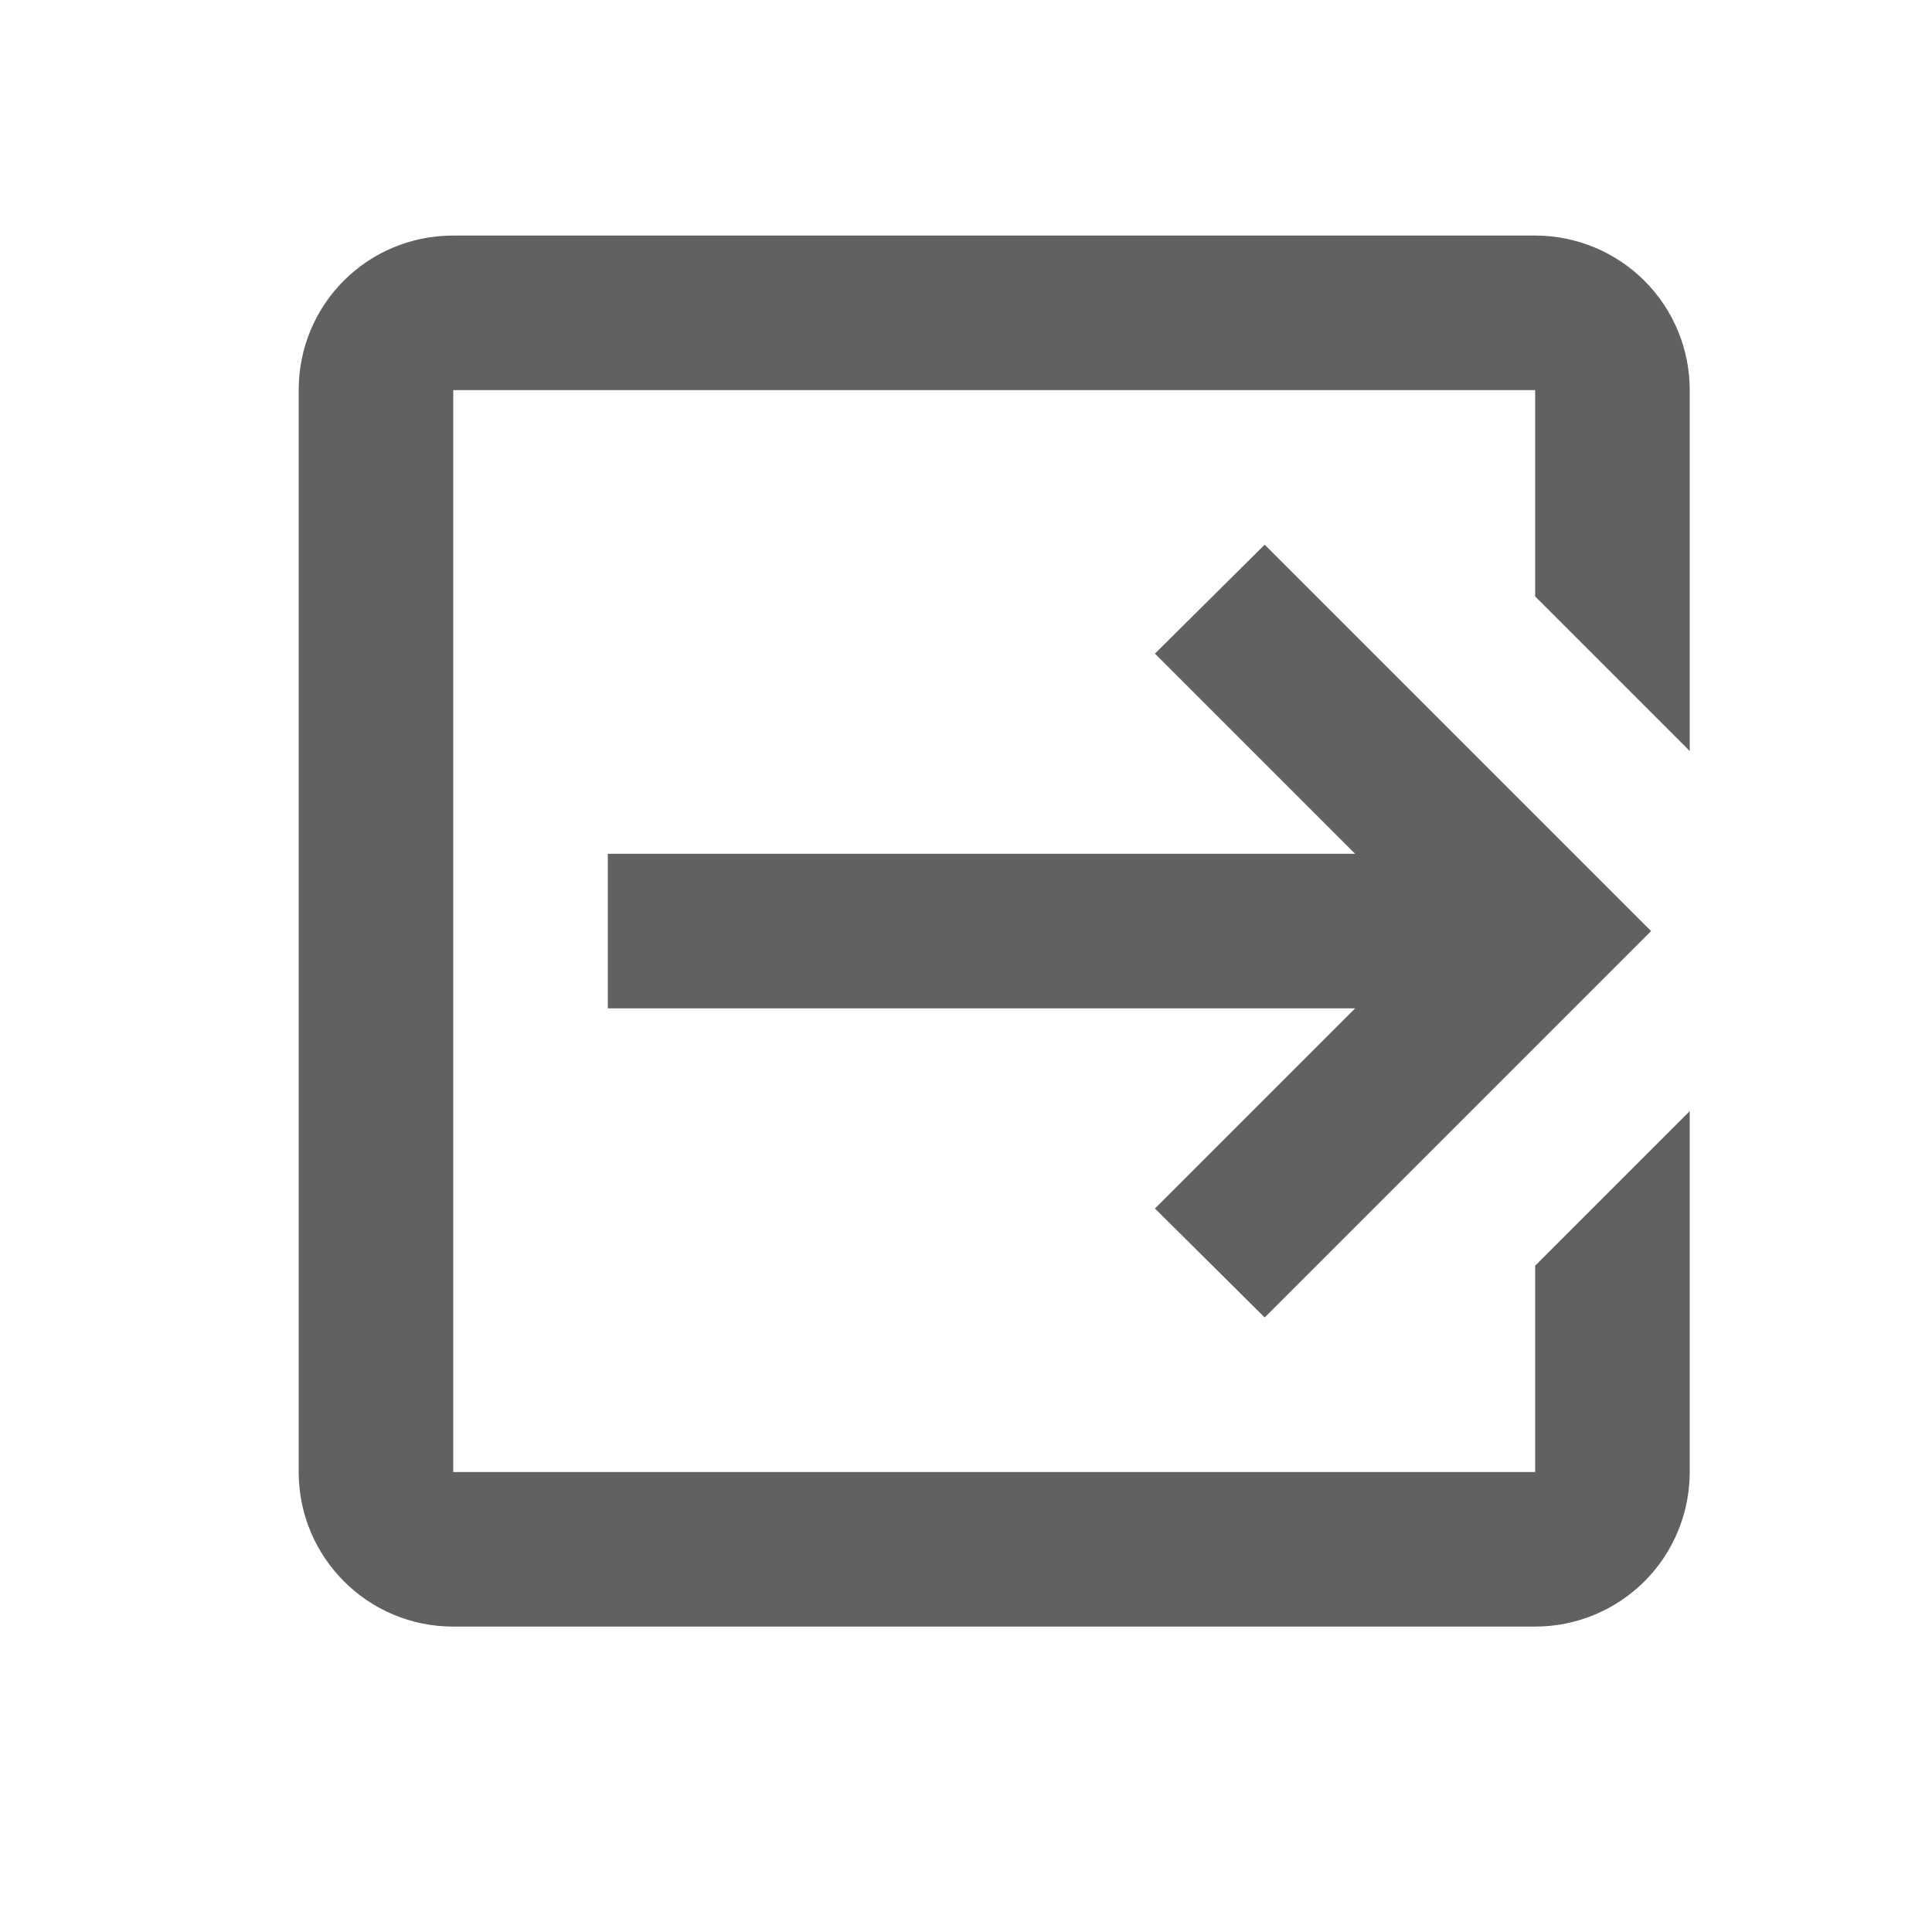
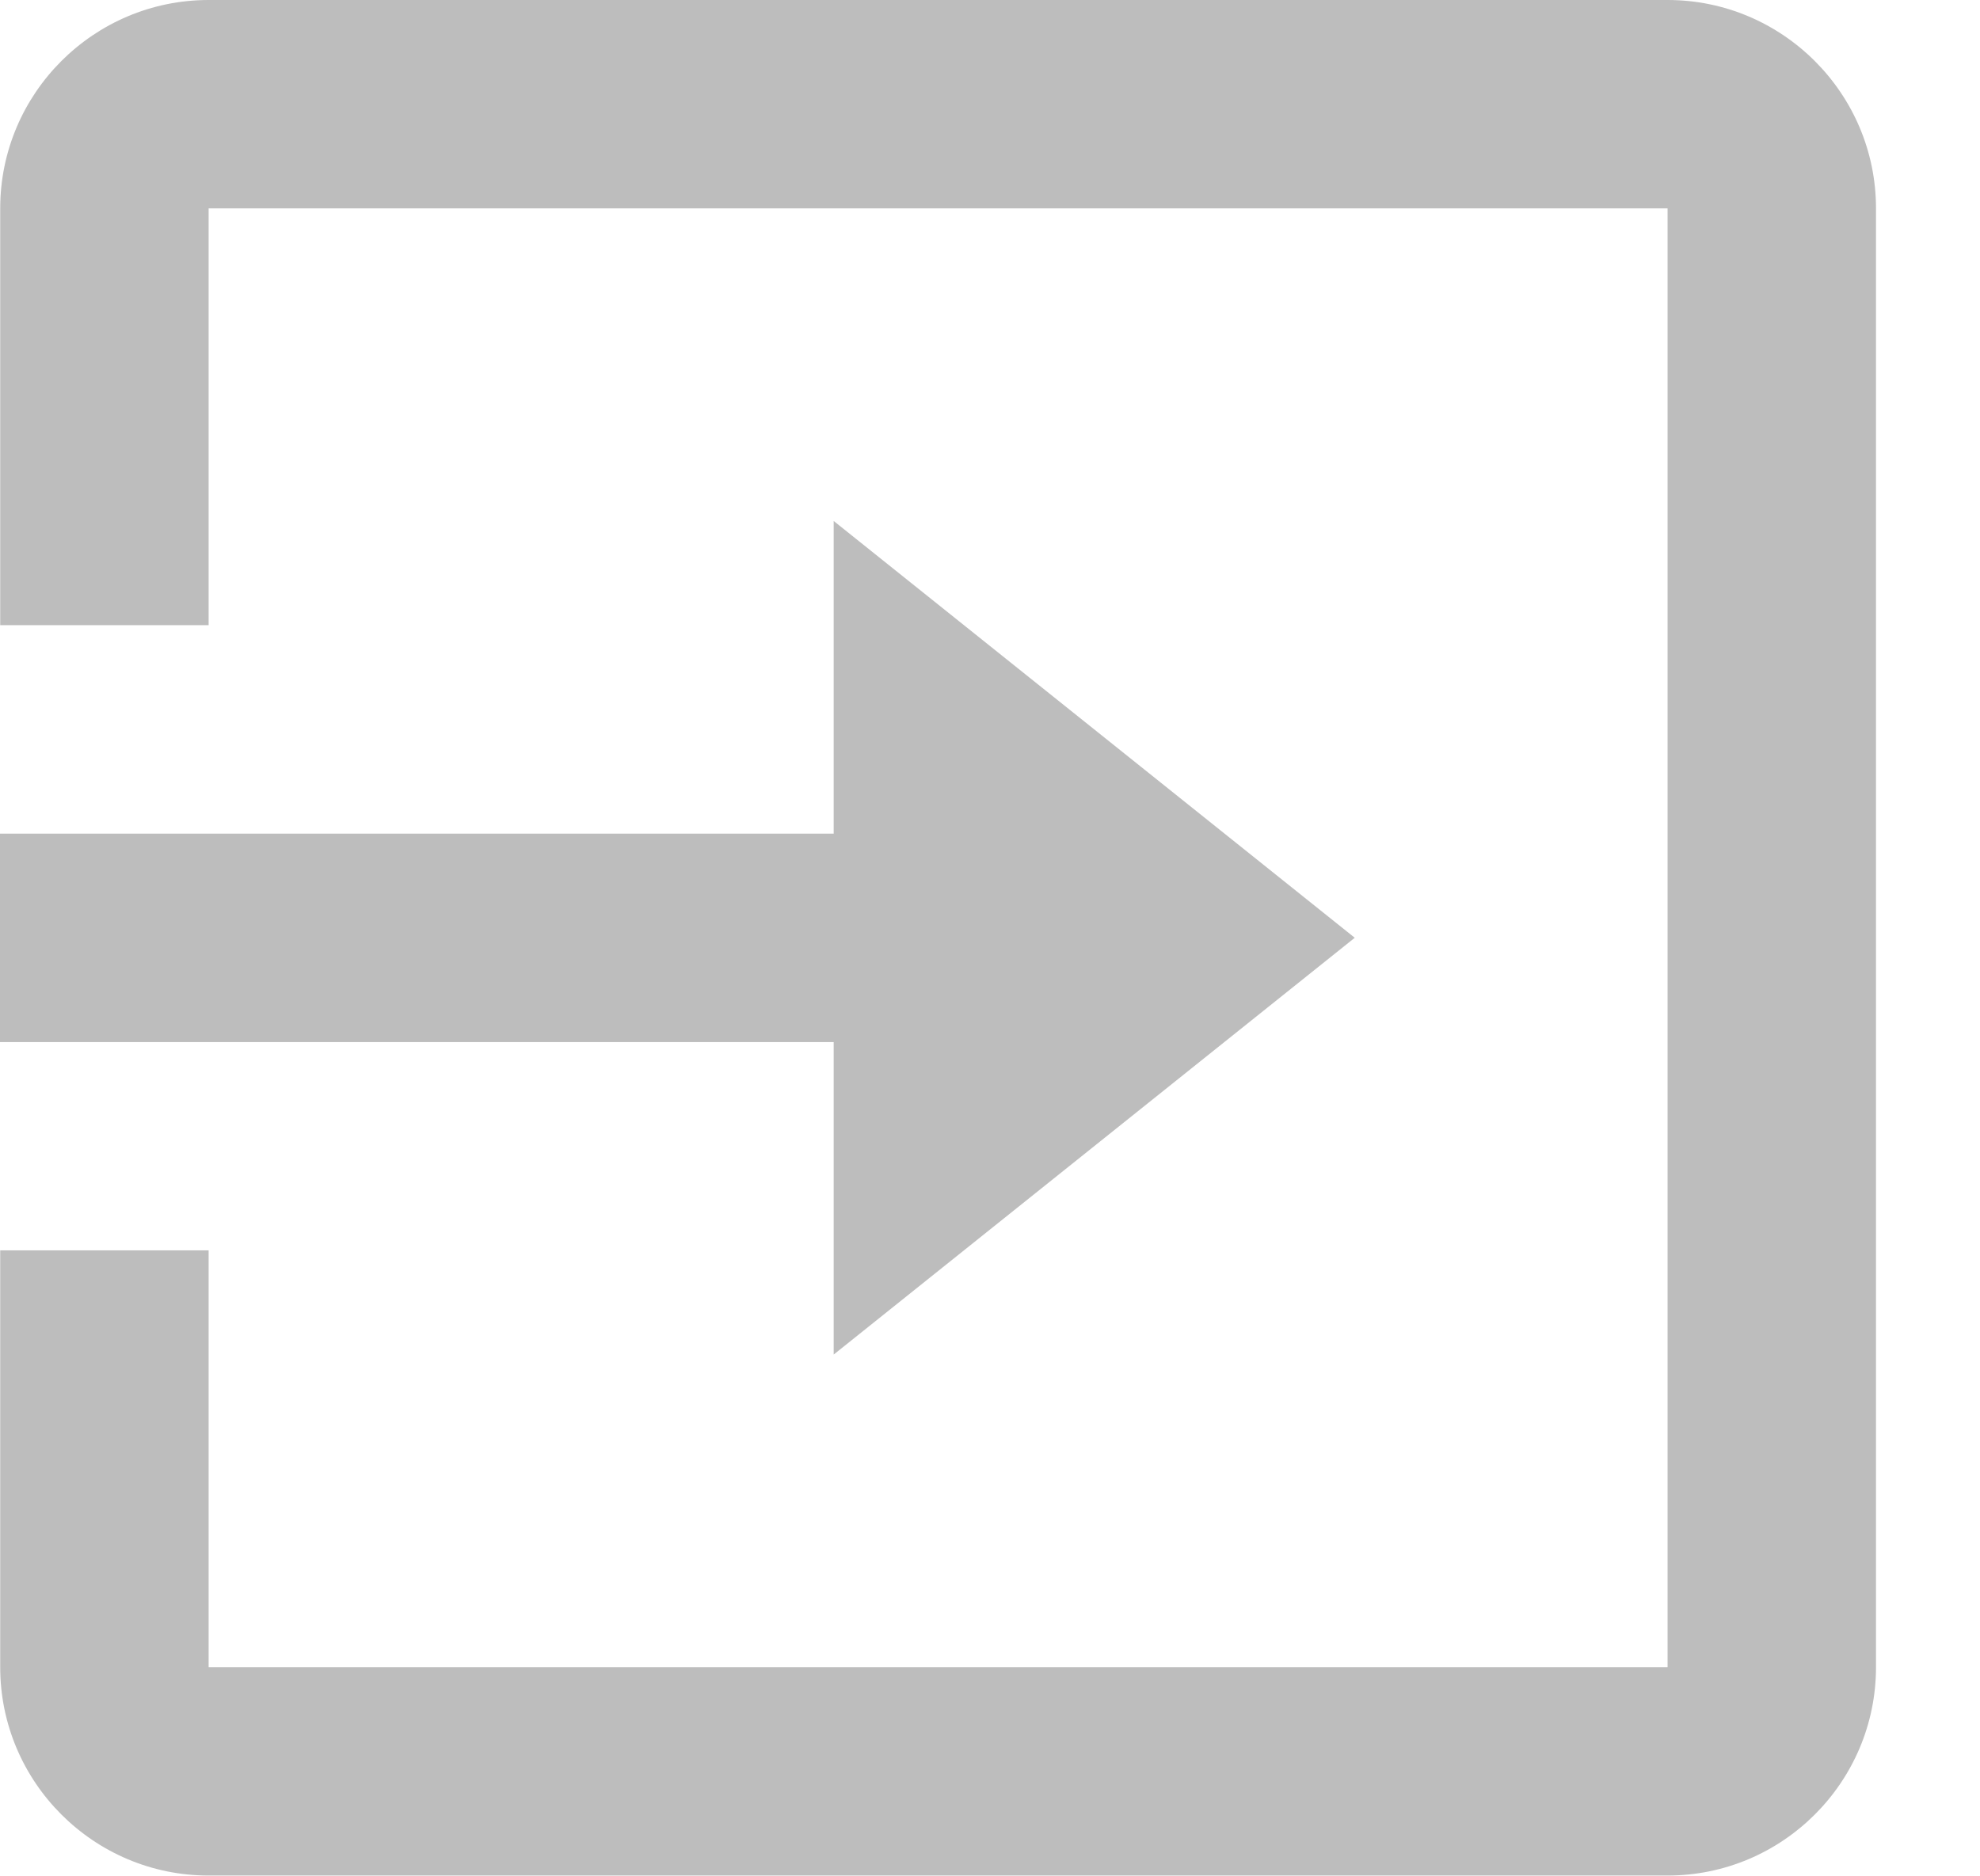
- <svg xmlns="http://www.w3.org/2000/svg" width="25" height="25" viewBox="0 0 25 25" fill="none">
-   <path d="M14.945 15.638L17.535 13.048H7.865V11.048H17.535L14.945 8.458L16.365 7.048L21.365 12.048L16.365 17.048L14.945 15.638ZM19.865 3.048C20.396 3.048 20.904 3.259 21.28 3.634C21.655 4.009 21.865 4.518 21.865 5.048V9.718L19.865 7.718V5.048H5.865V19.048H19.865V16.378L21.865 14.378V19.048C21.865 19.578 21.655 20.087 21.28 20.462C20.904 20.837 20.396 21.048 19.865 21.048H5.865C4.755 21.048 3.865 20.148 3.865 19.048V5.048C3.865 3.938 4.755 3.048 5.865 3.048H19.865Z" fill="#606161" />
+ <svg xmlns="http://www.w3.org/2000/svg" width="19" height="18" viewBox="0 0 19 18" fill="none">
+   <path d="M16.002 0H2.002C0.899 0 0.002 0.897 0.002 2V6H2.002V2H16.002V16H2.002V12H0.002V16C0.002 17.103 0.899 18 2.002 18H16.002C17.105 18 18.002 17.103 18.002 16V2C18.002 0.897 17.104 0 16.002 0Z" fill="#BDBDBD" />
+   <path d="M8 13L13 9L8 5V8.001H0V10.001H8V13Z" fill="#BDBDBD" />
</svg>
